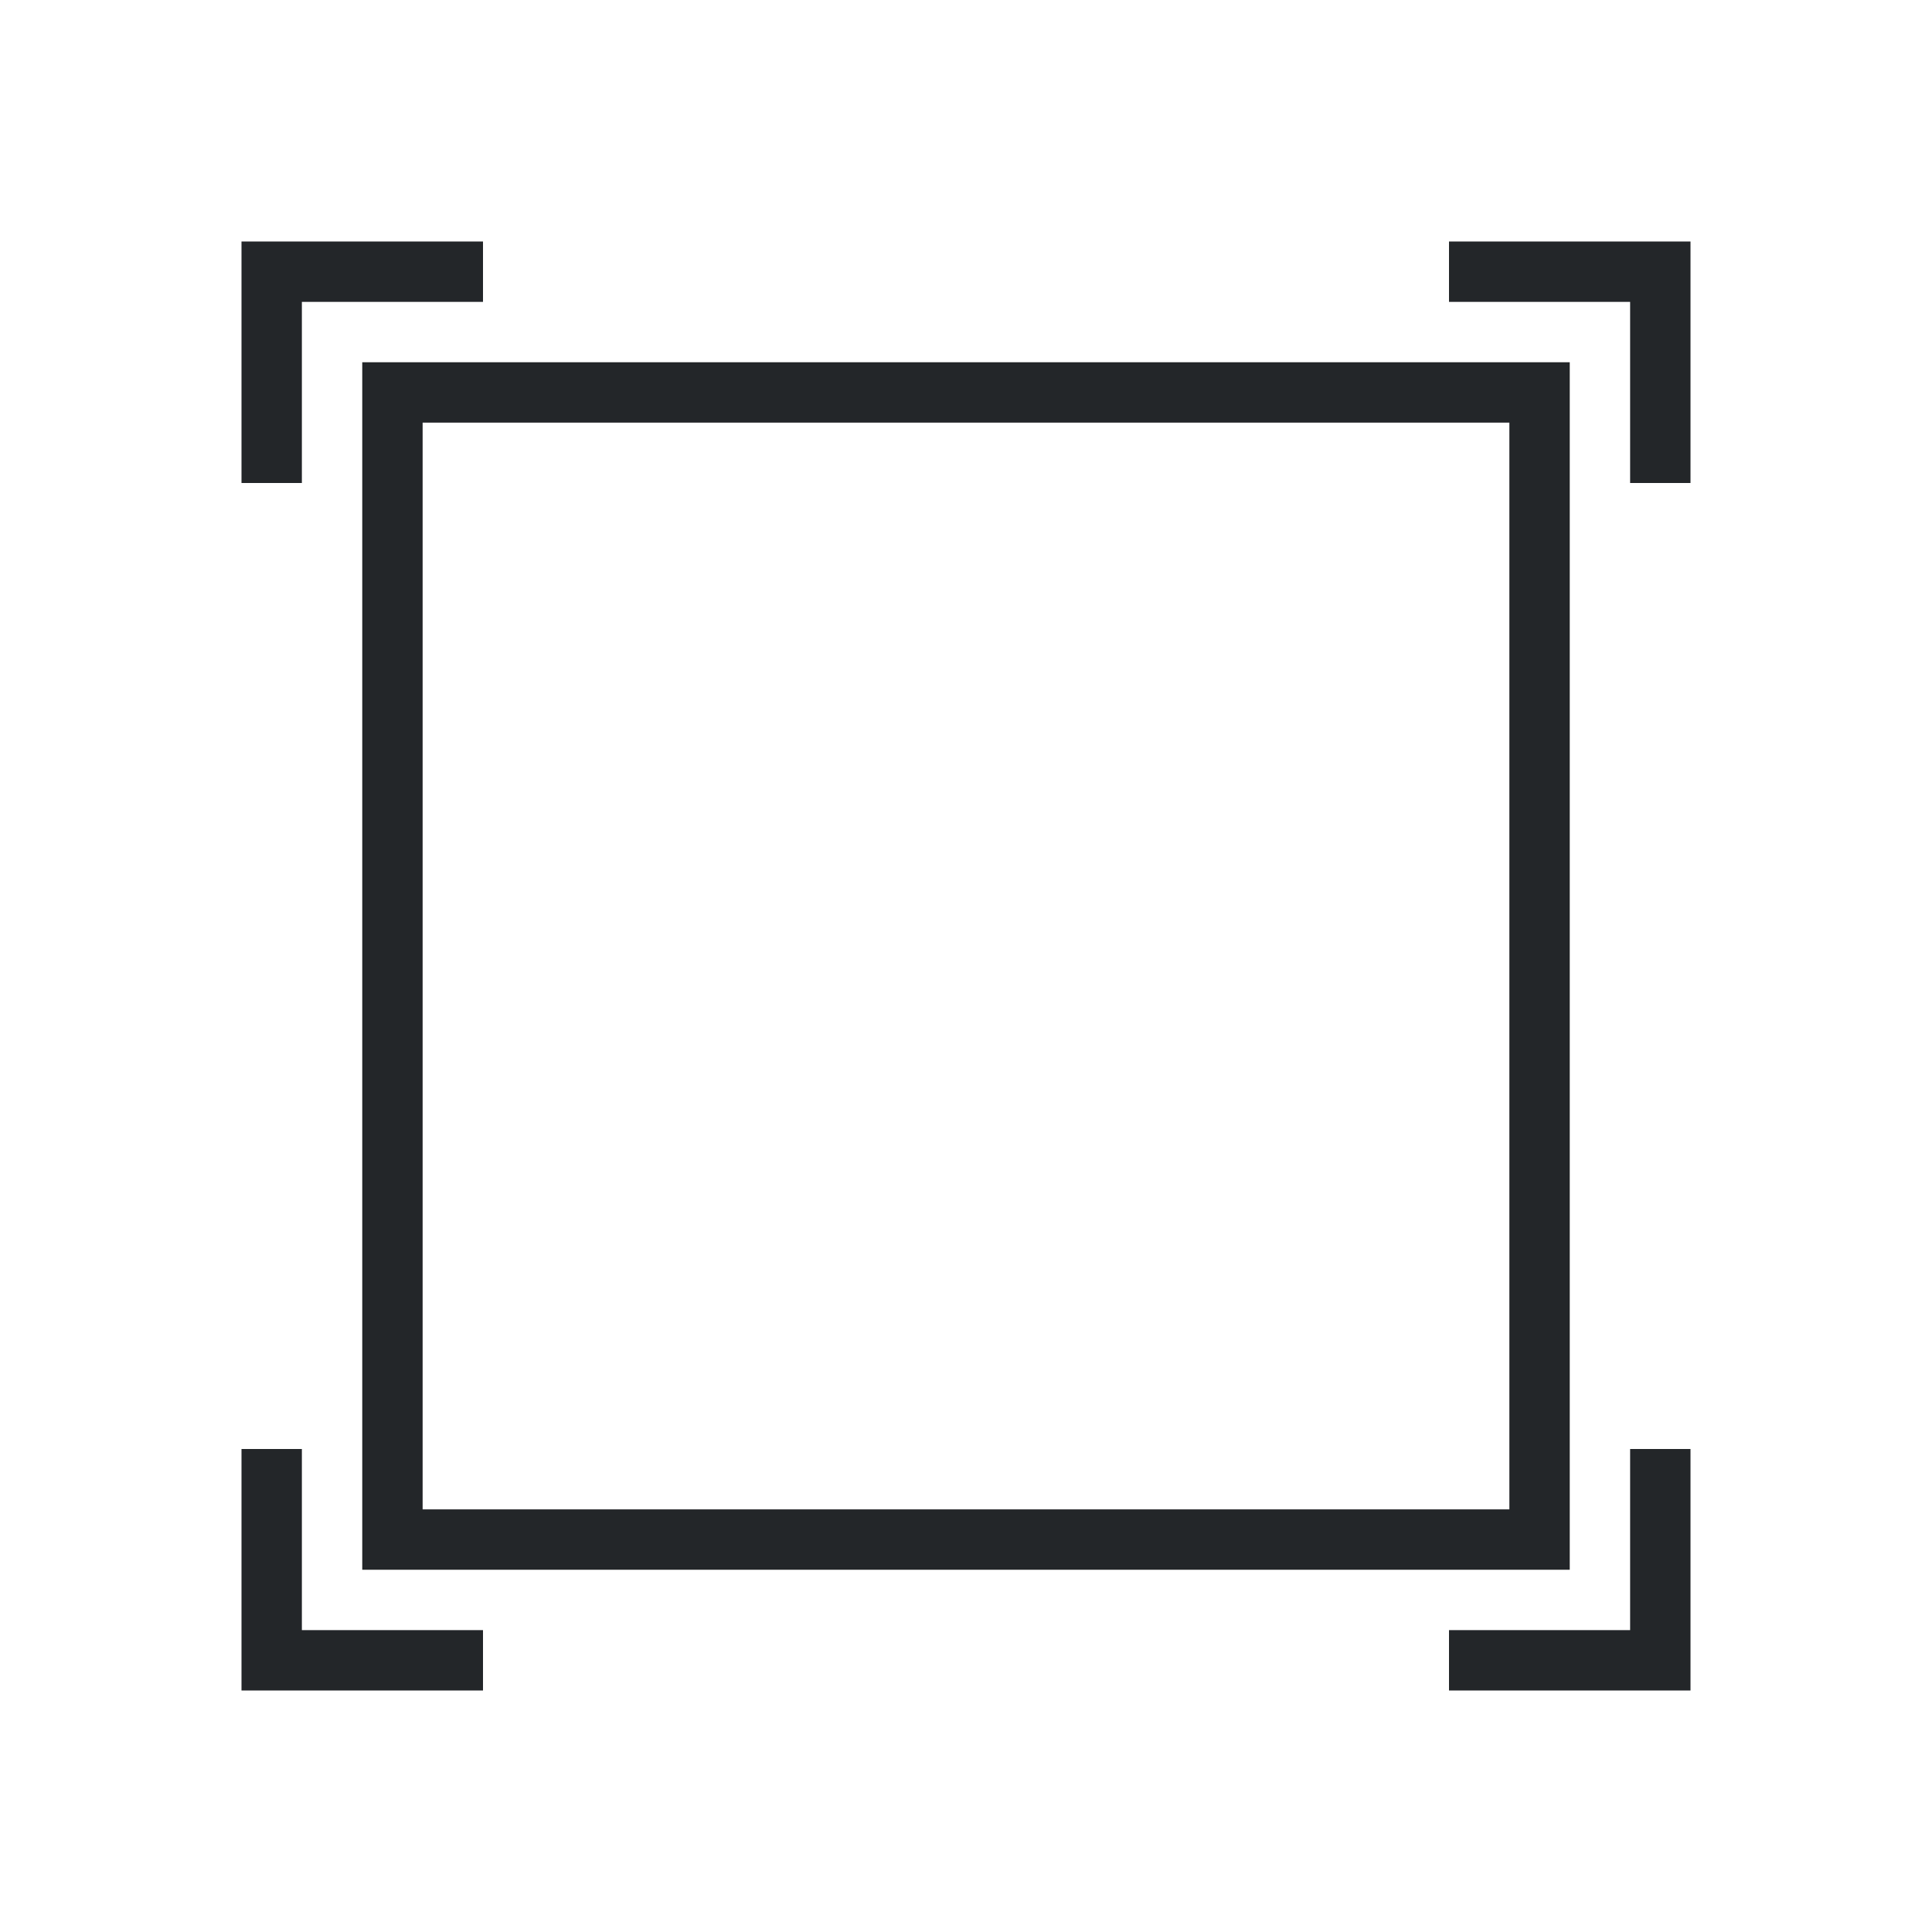
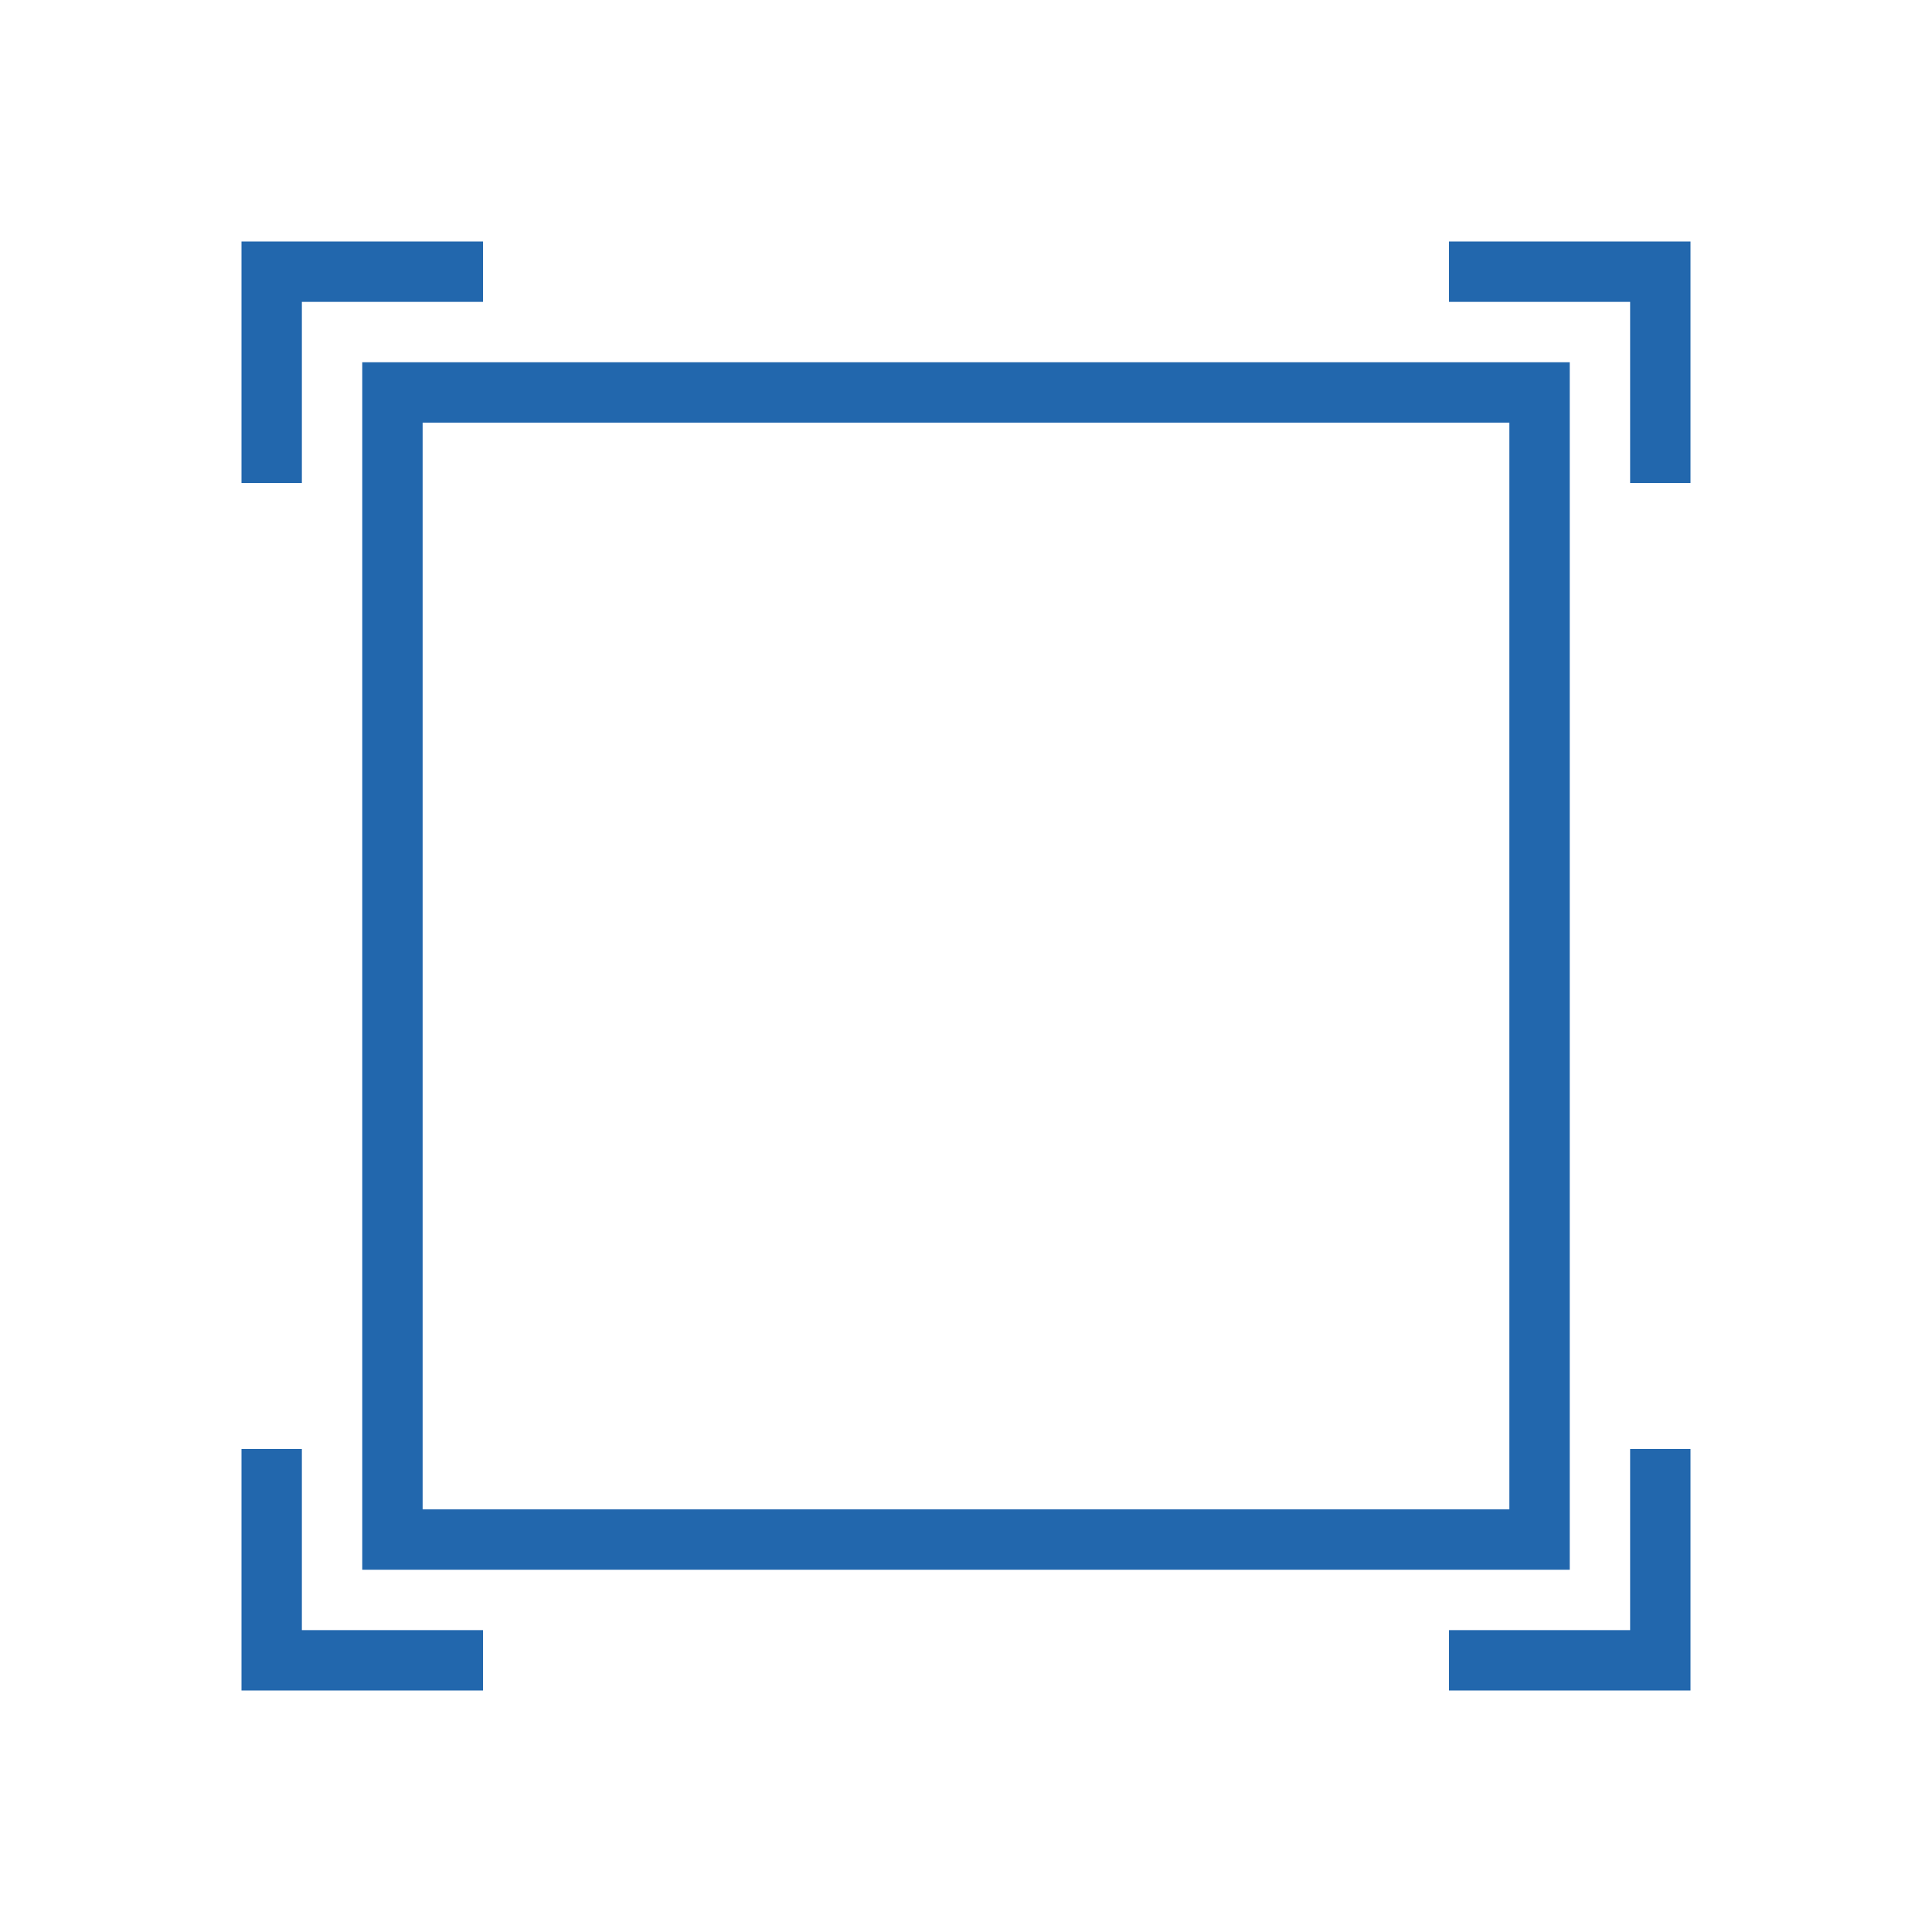
<svg xmlns="http://www.w3.org/2000/svg" viewBox="0 0 32 32">
  <defs id="defs3051">
    <style type="text/css" id="current-color-scheme">
      .ColorScheme-Text {
-         color:#232629;
+         color:#2267ad;
      }
      </style>
  </defs>
  <path style="fill:currentColor;fill-opacity:1;stroke:none" d="M 4 4 L 4 8 L 5 8 L 5 5 L 8 5 L 8 4 L 4 4 z M 24 4 L 24 5 L 27 5 L 27 8 L 28 8 L 28 4 L 24 4 z M 6 6 L 6 26 L 26 26 L 26 6 L 6 6 z M 7 7 L 25 7 L 25 25 L 7 25 L 7 7 z M 4 24 L 4 28 L 8 28 L 8 27 L 5 27 L 5 24 L 4 24 z M 27 24 L 27 27 L 24 27 L 24 28 L 28 28 L 28 24 L 27 24 z " class="ColorScheme-Text" />
</svg>
